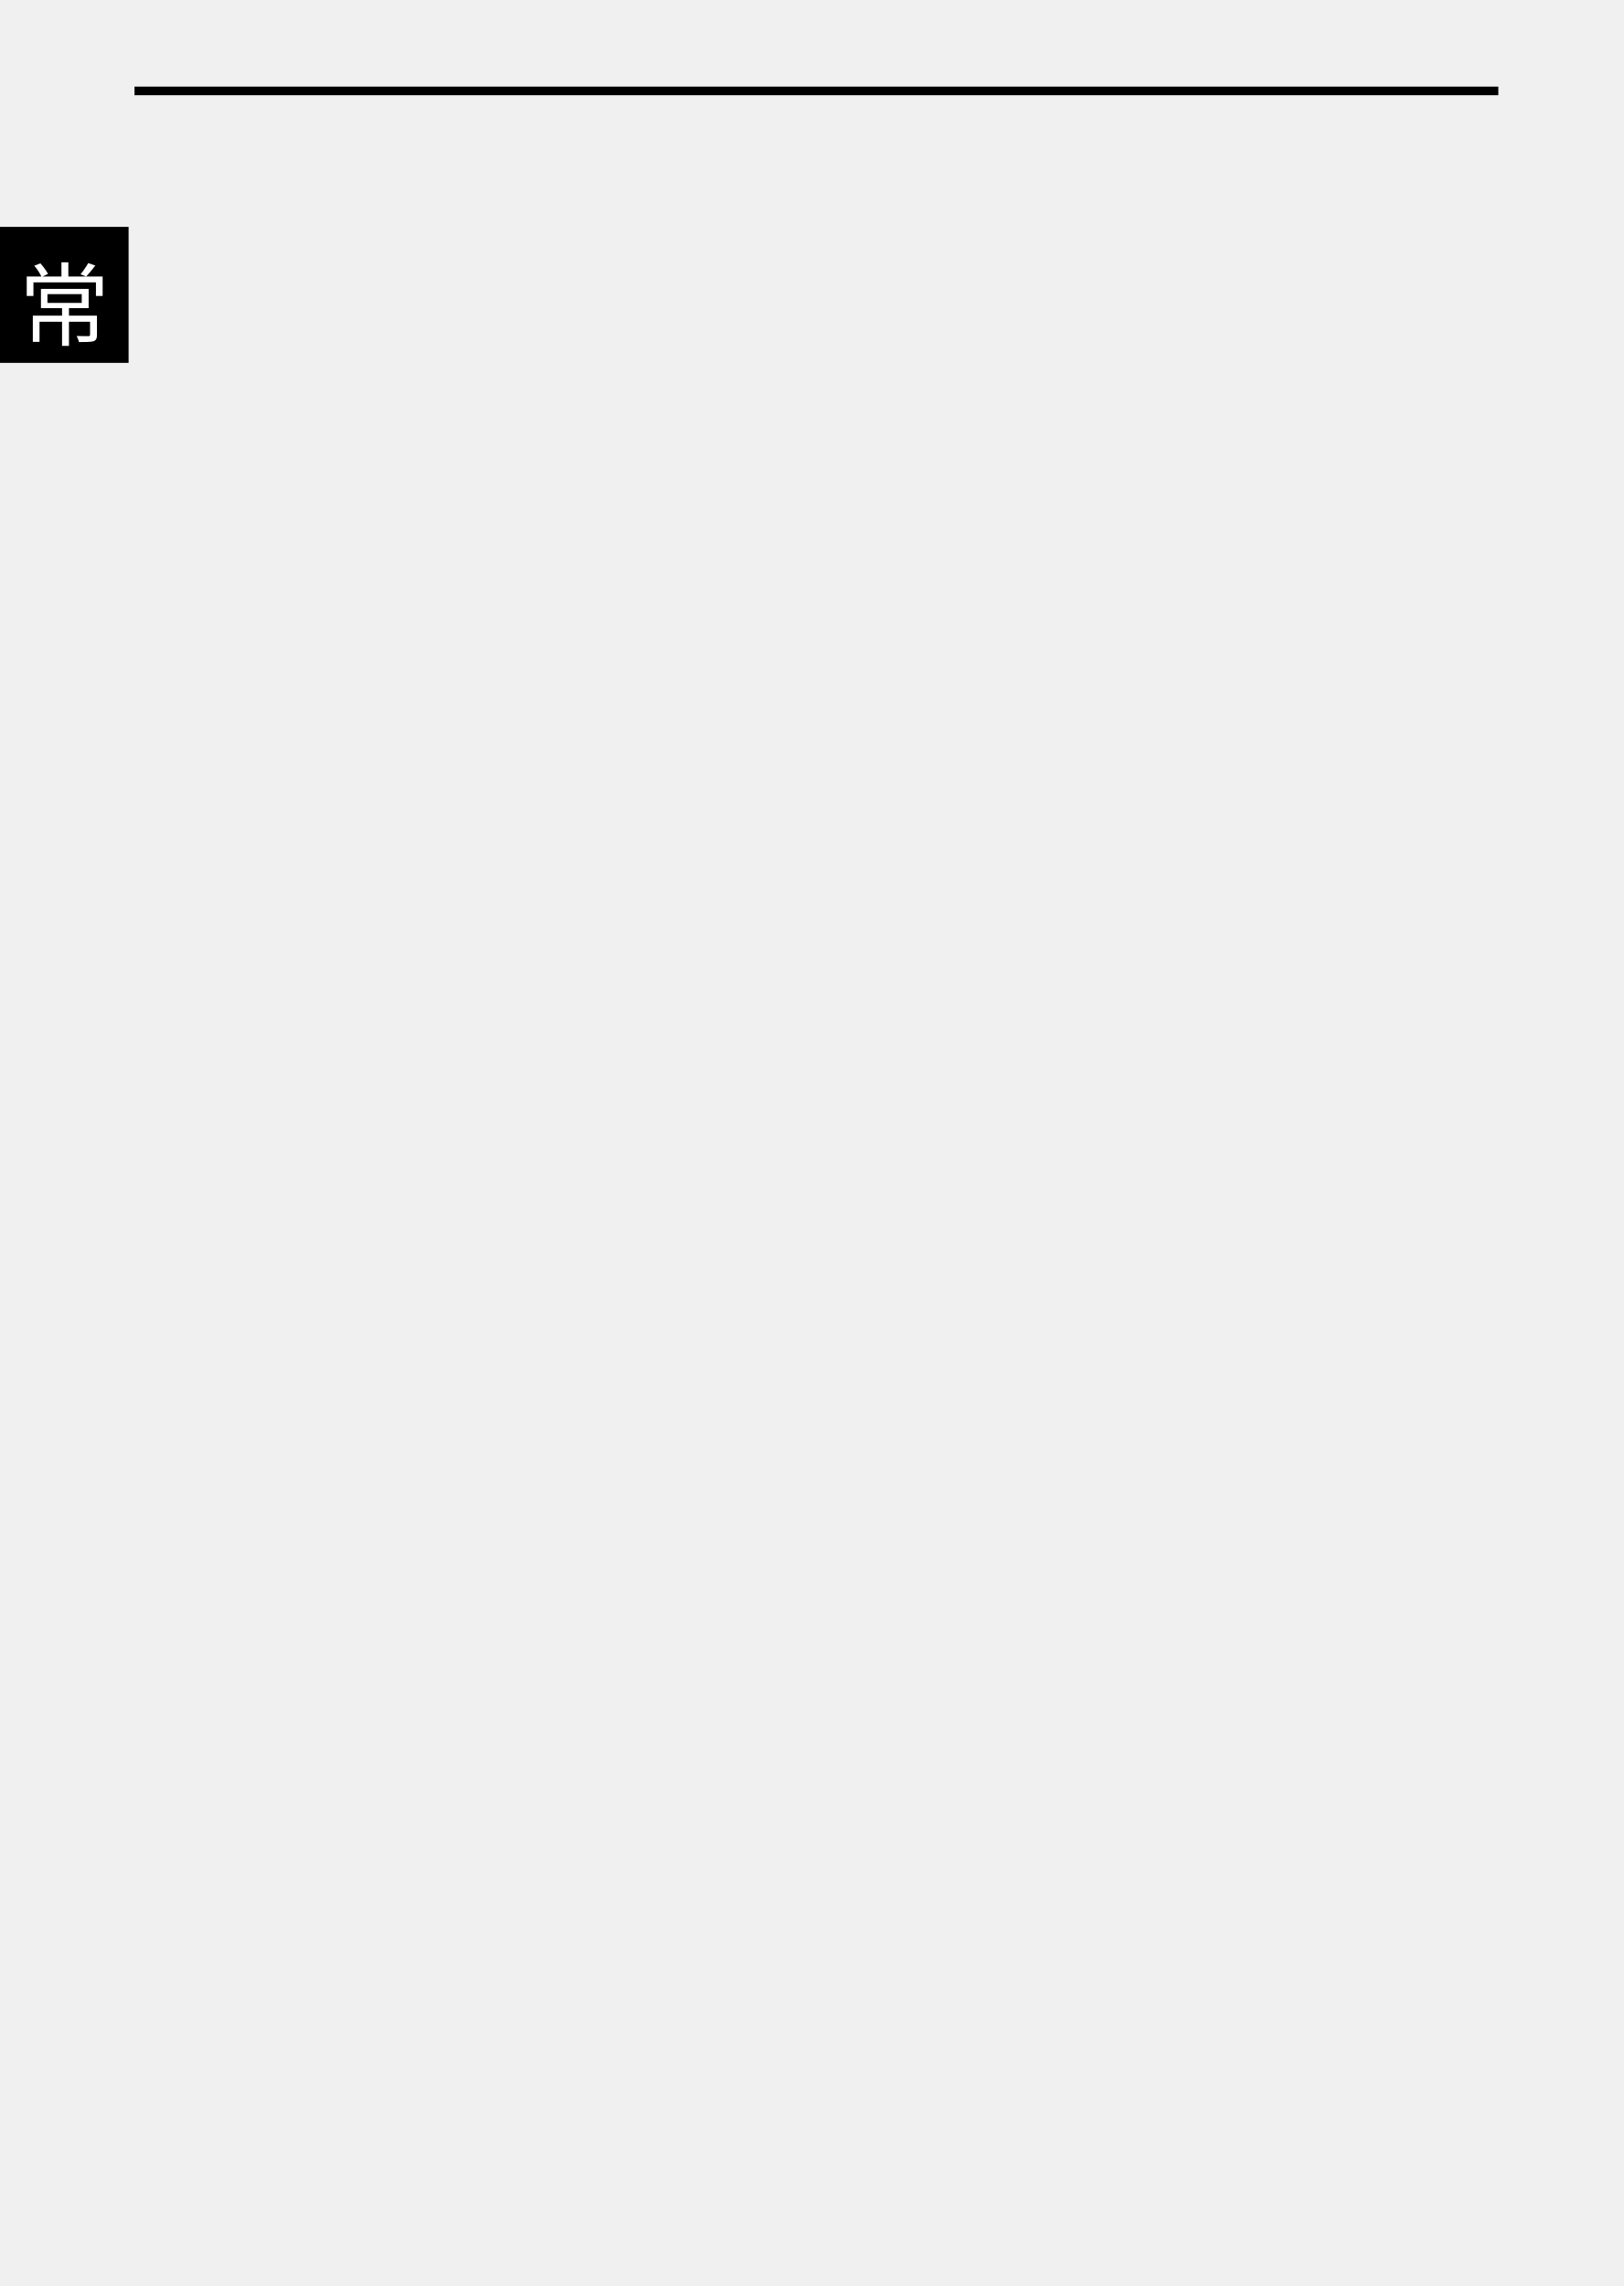
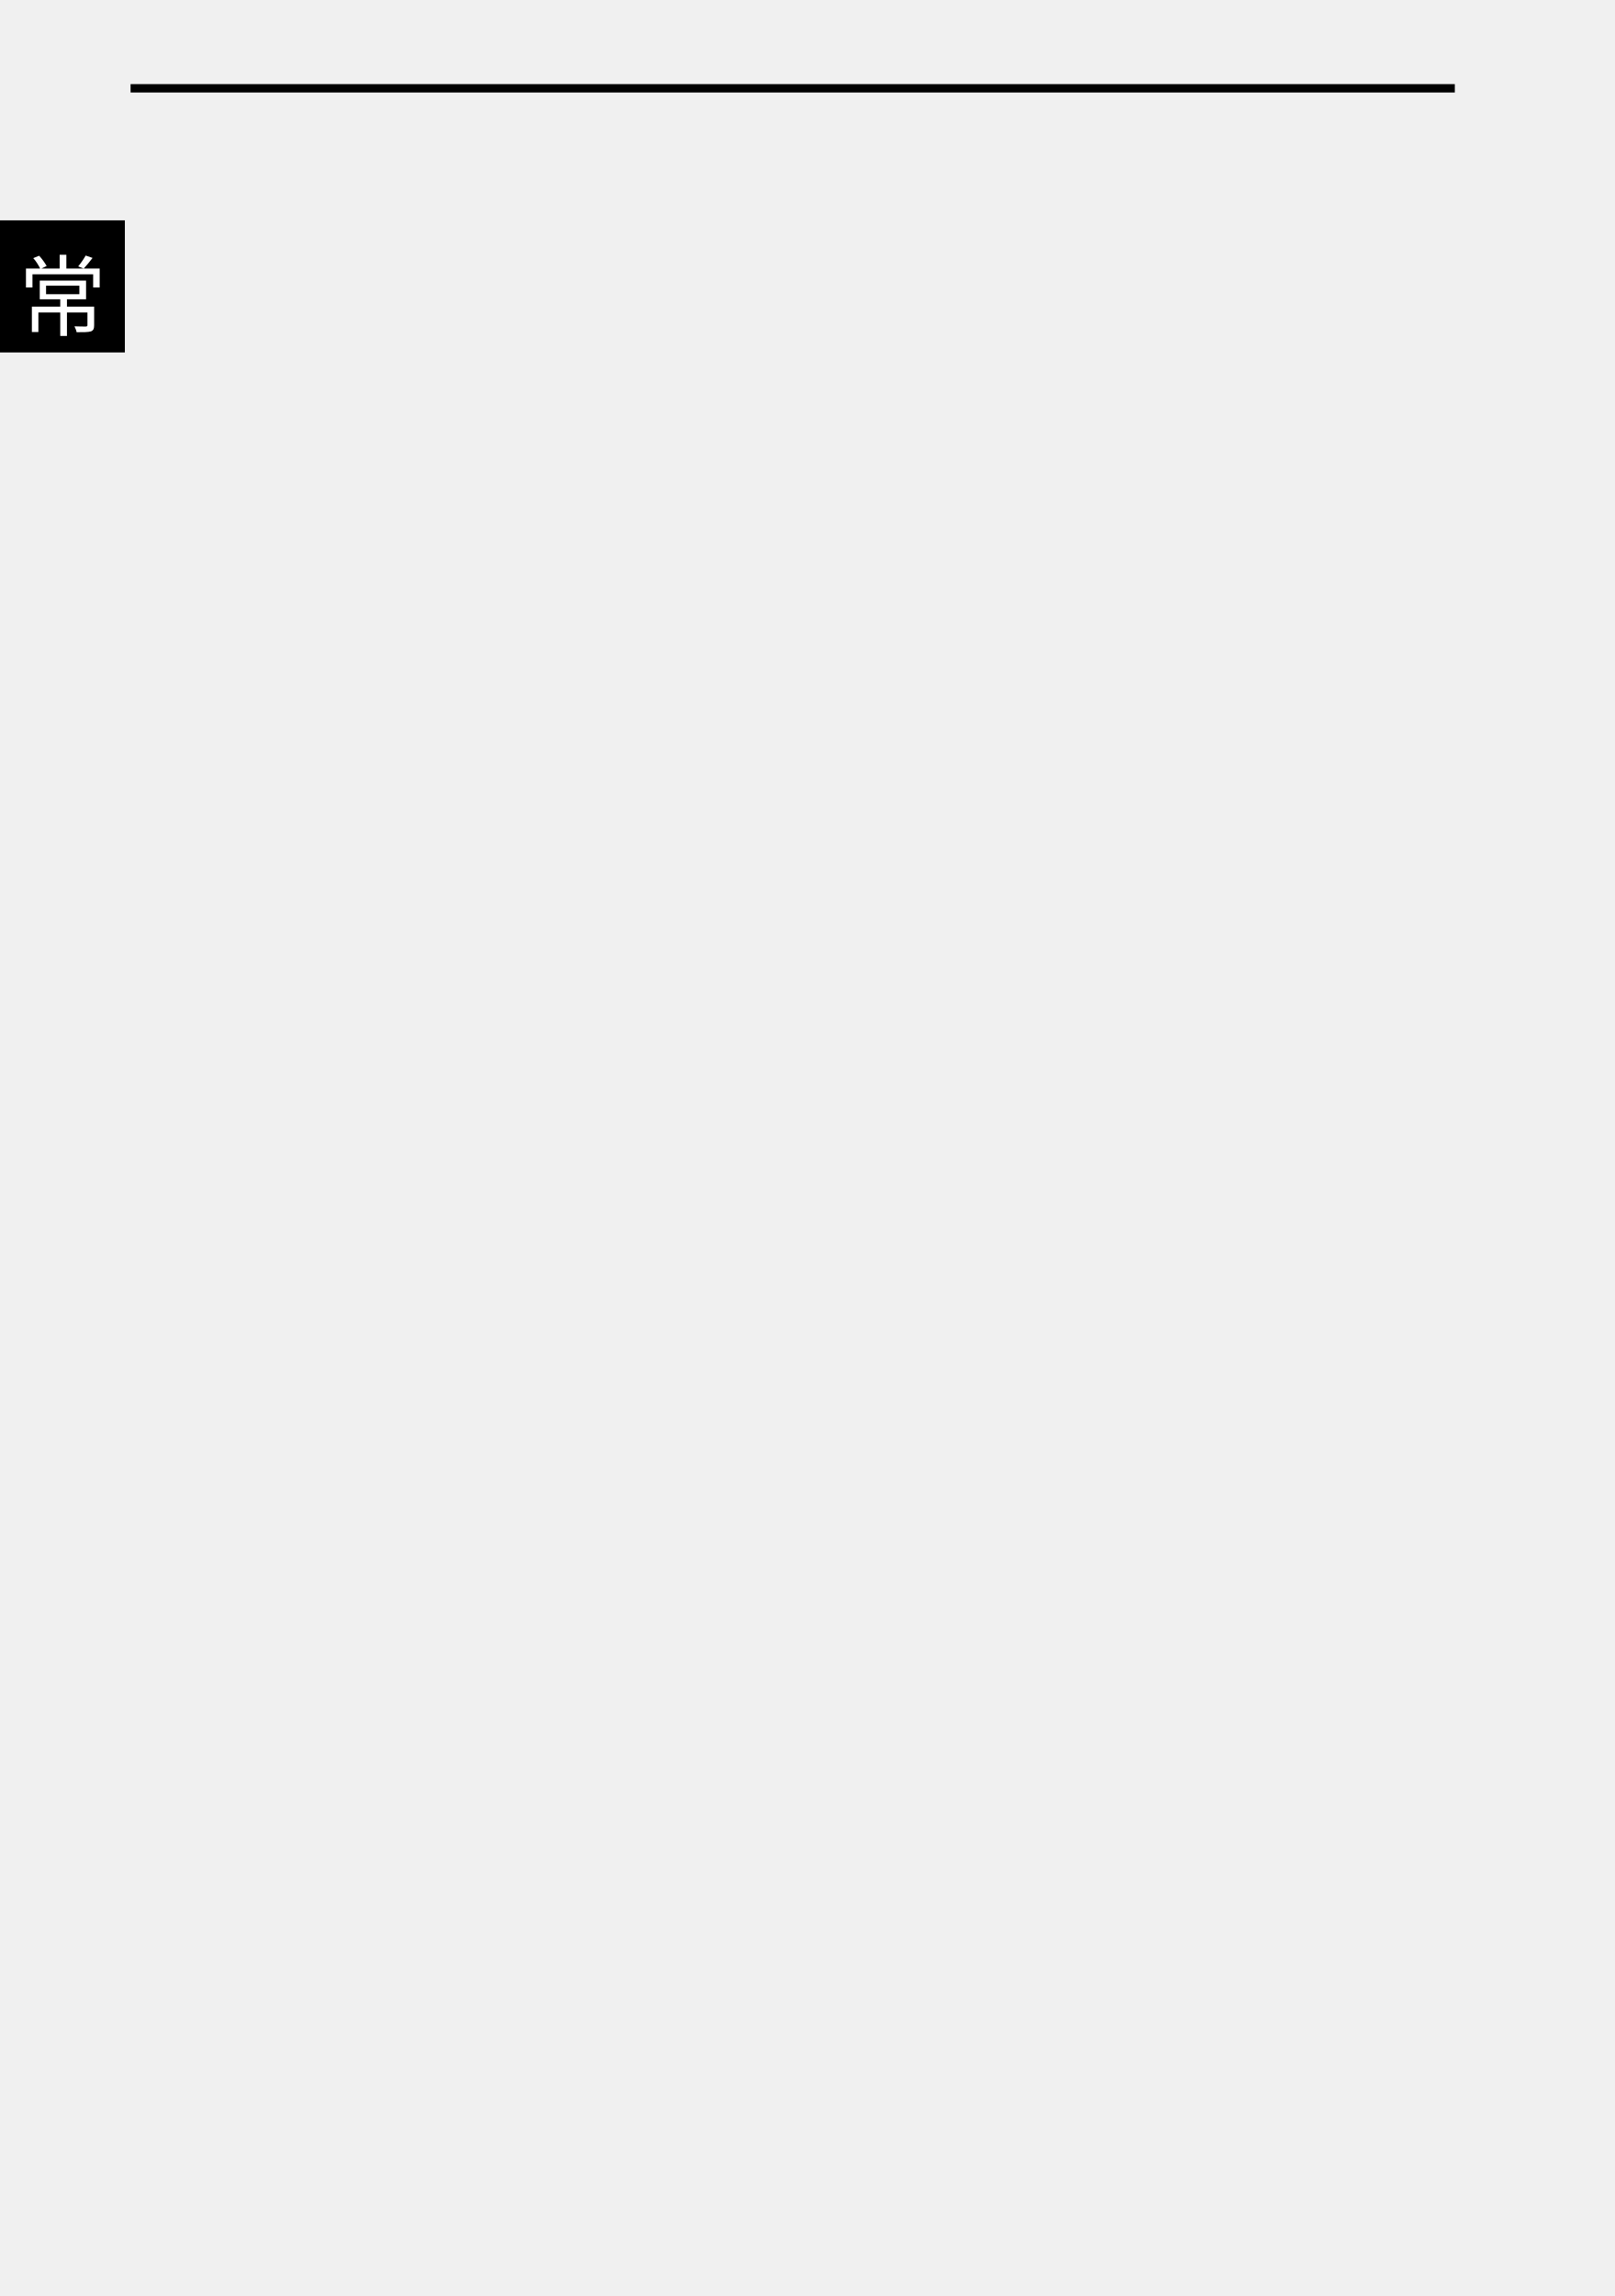
- <svg xmlns="http://www.w3.org/2000/svg" width="125mm" height="176mm" viewBox="0 0 125 176" version="1.1" id="svg1">
+ <svg xmlns="http://www.w3.org/2000/svg" width="128mm" height="182mm" viewBox="0 0 128 182" version="1.1" id="svg1">
  <defs id="defs1">
    <rect x="49.134" y="37.797" width="198.425" height="32.181" id="rect18" />
    <rect x="49.134" y="37.797" width="198.425" height="32.181" id="rect82" />
    <rect x="49.134" y="37.797" width="211.863" height="46.298" id="rect86" />
    <rect x="49.134" y="37.797" width="196.885" height="53.582" id="rect90" />
    <rect x="49.134" y="37.797" width="196.009" height="18.719" id="rect105" />
    <rect x="49.134" y="37.797" width="198.425" height="32.181" id="rect109" />
    <rect x="49.134" y="37.797" width="198.425" height="32.181" id="rect116" />
    <rect x="49.134" y="37.797" width="198.425" height="32.181" id="rect117" />
    <rect x="49.134" y="37.797" width="165.288" height="29.419" id="rect118" />
    <rect x="49.134" y="37.797" width="198.425" height="32.181" id="rect121" />
    <rect x="49.134" y="37.797" width="165.288" height="29.419" id="rect124" />
    <rect x="49.134" y="37.797" width="164.293" height="67.983" id="rect132" />
    <rect x="49.134" y="37.797" width="196.885" height="53.582" id="rect145" />
    <rect x="49.134" y="37.797" width="164.293" height="67.983" id="rect146" />
    <rect x="49.134" y="37.797" width="198.425" height="32.181" id="rect190" />
    <rect x="49.134" y="37.797" width="198.425" height="32.181" id="rect191" />
    <rect x="49.134" y="37.797" width="211.863" height="46.298" id="rect192" />
    <rect x="49.134" y="37.797" width="196.885" height="53.582" id="rect193" />
    <rect x="49.134" y="37.797" width="196.009" height="18.719" id="rect194" />
    <rect x="49.134" y="37.797" width="198.425" height="32.181" id="rect195" />
    <rect x="49.134" y="37.797" width="198.425" height="32.181" id="rect196" />
    <rect x="49.134" y="37.797" width="198.425" height="32.181" id="rect197" />
    <rect x="49.134" y="37.797" width="165.288" height="29.419" id="rect198" />
    <rect x="49.134" y="37.797" width="198.425" height="32.181" id="rect199" />
    <rect x="49.134" y="37.797" width="165.288" height="29.419" id="rect200" />
    <rect x="49.134" y="37.797" width="164.293" height="67.983" id="rect201" />
    <rect x="49.134" y="37.797" width="198.425" height="32.181" id="rect277" />
    <rect x="49.134" y="37.797" width="198.425" height="32.181" id="rect278" />
    <rect x="49.134" y="37.797" width="211.863" height="46.298" id="rect279" />
    <rect x="49.134" y="37.797" width="196.885" height="53.582" id="rect280" />
    <rect x="49.134" y="37.797" width="196.009" height="18.719" id="rect281" />
    <rect x="49.134" y="37.797" width="198.425" height="32.181" id="rect282" />
    <rect x="49.134" y="37.797" width="198.425" height="32.181" id="rect283" />
    <rect x="49.134" y="37.797" width="198.425" height="32.181" id="rect284" />
    <rect x="49.134" y="37.797" width="165.288" height="29.419" id="rect285" />
    <rect x="49.134" y="37.797" width="198.425" height="32.181" id="rect286" />
    <rect x="49.134" y="37.797" width="165.288" height="29.419" id="rect287" />
    <rect x="49.134" y="37.797" width="164.293" height="67.983" id="rect288" />
    <rect x="49.134" y="37.797" width="196.885" height="53.582" id="rect289" />
    <rect x="49.134" y="37.797" width="164.293" height="67.983" id="rect290" />
    <rect x="49.134" y="37.797" width="198.425" height="32.181" id="rect291" />
    <rect x="49.134" y="37.797" width="198.425" height="32.181" id="rect292" />
    <rect x="49.134" y="37.797" width="211.863" height="46.298" id="rect293" />
    <rect x="49.134" y="37.797" width="196.885" height="53.582" id="rect294" />
    <rect x="49.134" y="37.797" width="196.009" height="18.719" id="rect295" />
    <rect x="49.134" y="37.797" width="198.425" height="32.181" id="rect296" />
    <rect x="49.134" y="37.797" width="198.425" height="32.181" id="rect297" />
    <rect x="49.134" y="37.797" width="198.425" height="32.181" id="rect298" />
    <rect x="49.134" y="37.797" width="165.288" height="29.419" id="rect299" />
    <rect x="49.134" y="37.797" width="198.425" height="32.181" id="rect300" />
    <rect x="49.134" y="37.797" width="165.288" height="29.419" id="rect301" />
    <rect x="49.134" y="37.797" width="164.293" height="67.983" id="rect302" />
  </defs>
  <path style="fill:#000000;stroke:#000000;stroke-width:0.663;stroke-opacity:1;paint-order:fill markers stroke" d="M 10.354,7 H 115.354" id="path16" />
  <g id="g1" transform="translate(0,-104.7003)">
    <rect style="fill:#000000;stroke:none;stroke-width:0.2;stroke-opacity:1;paint-order:fill markers stroke" id="rect1" width="9.9" height="10.47" x="0" y="122.167" />
    <text xml:space="preserve" style="font-style:normal;font-variant:normal;font-weight:normal;font-stretch:normal;font-size:6.98px;line-height:0.5;font-family:linzklar_rounded;-inkscape-font-specification:linzklar_rounded;letter-spacing:0px;fill:#ffffff;stroke:none;stroke-width:1.192;stroke-opacity:1;paint-order:fill markers stroke" x="1.464" y="130.769" id="text1">
      <tspan id="tspan1" style="font-style:normal;font-variant:normal;font-weight:normal;font-stretch:normal;font-family:linzklar_rounded;-inkscape-font-specification:linzklar_rounded;fill:#ffffff;stroke-width:1.192" x="1.464" y="130.769">常</tspan>
    </text>
  </g>
</svg>
